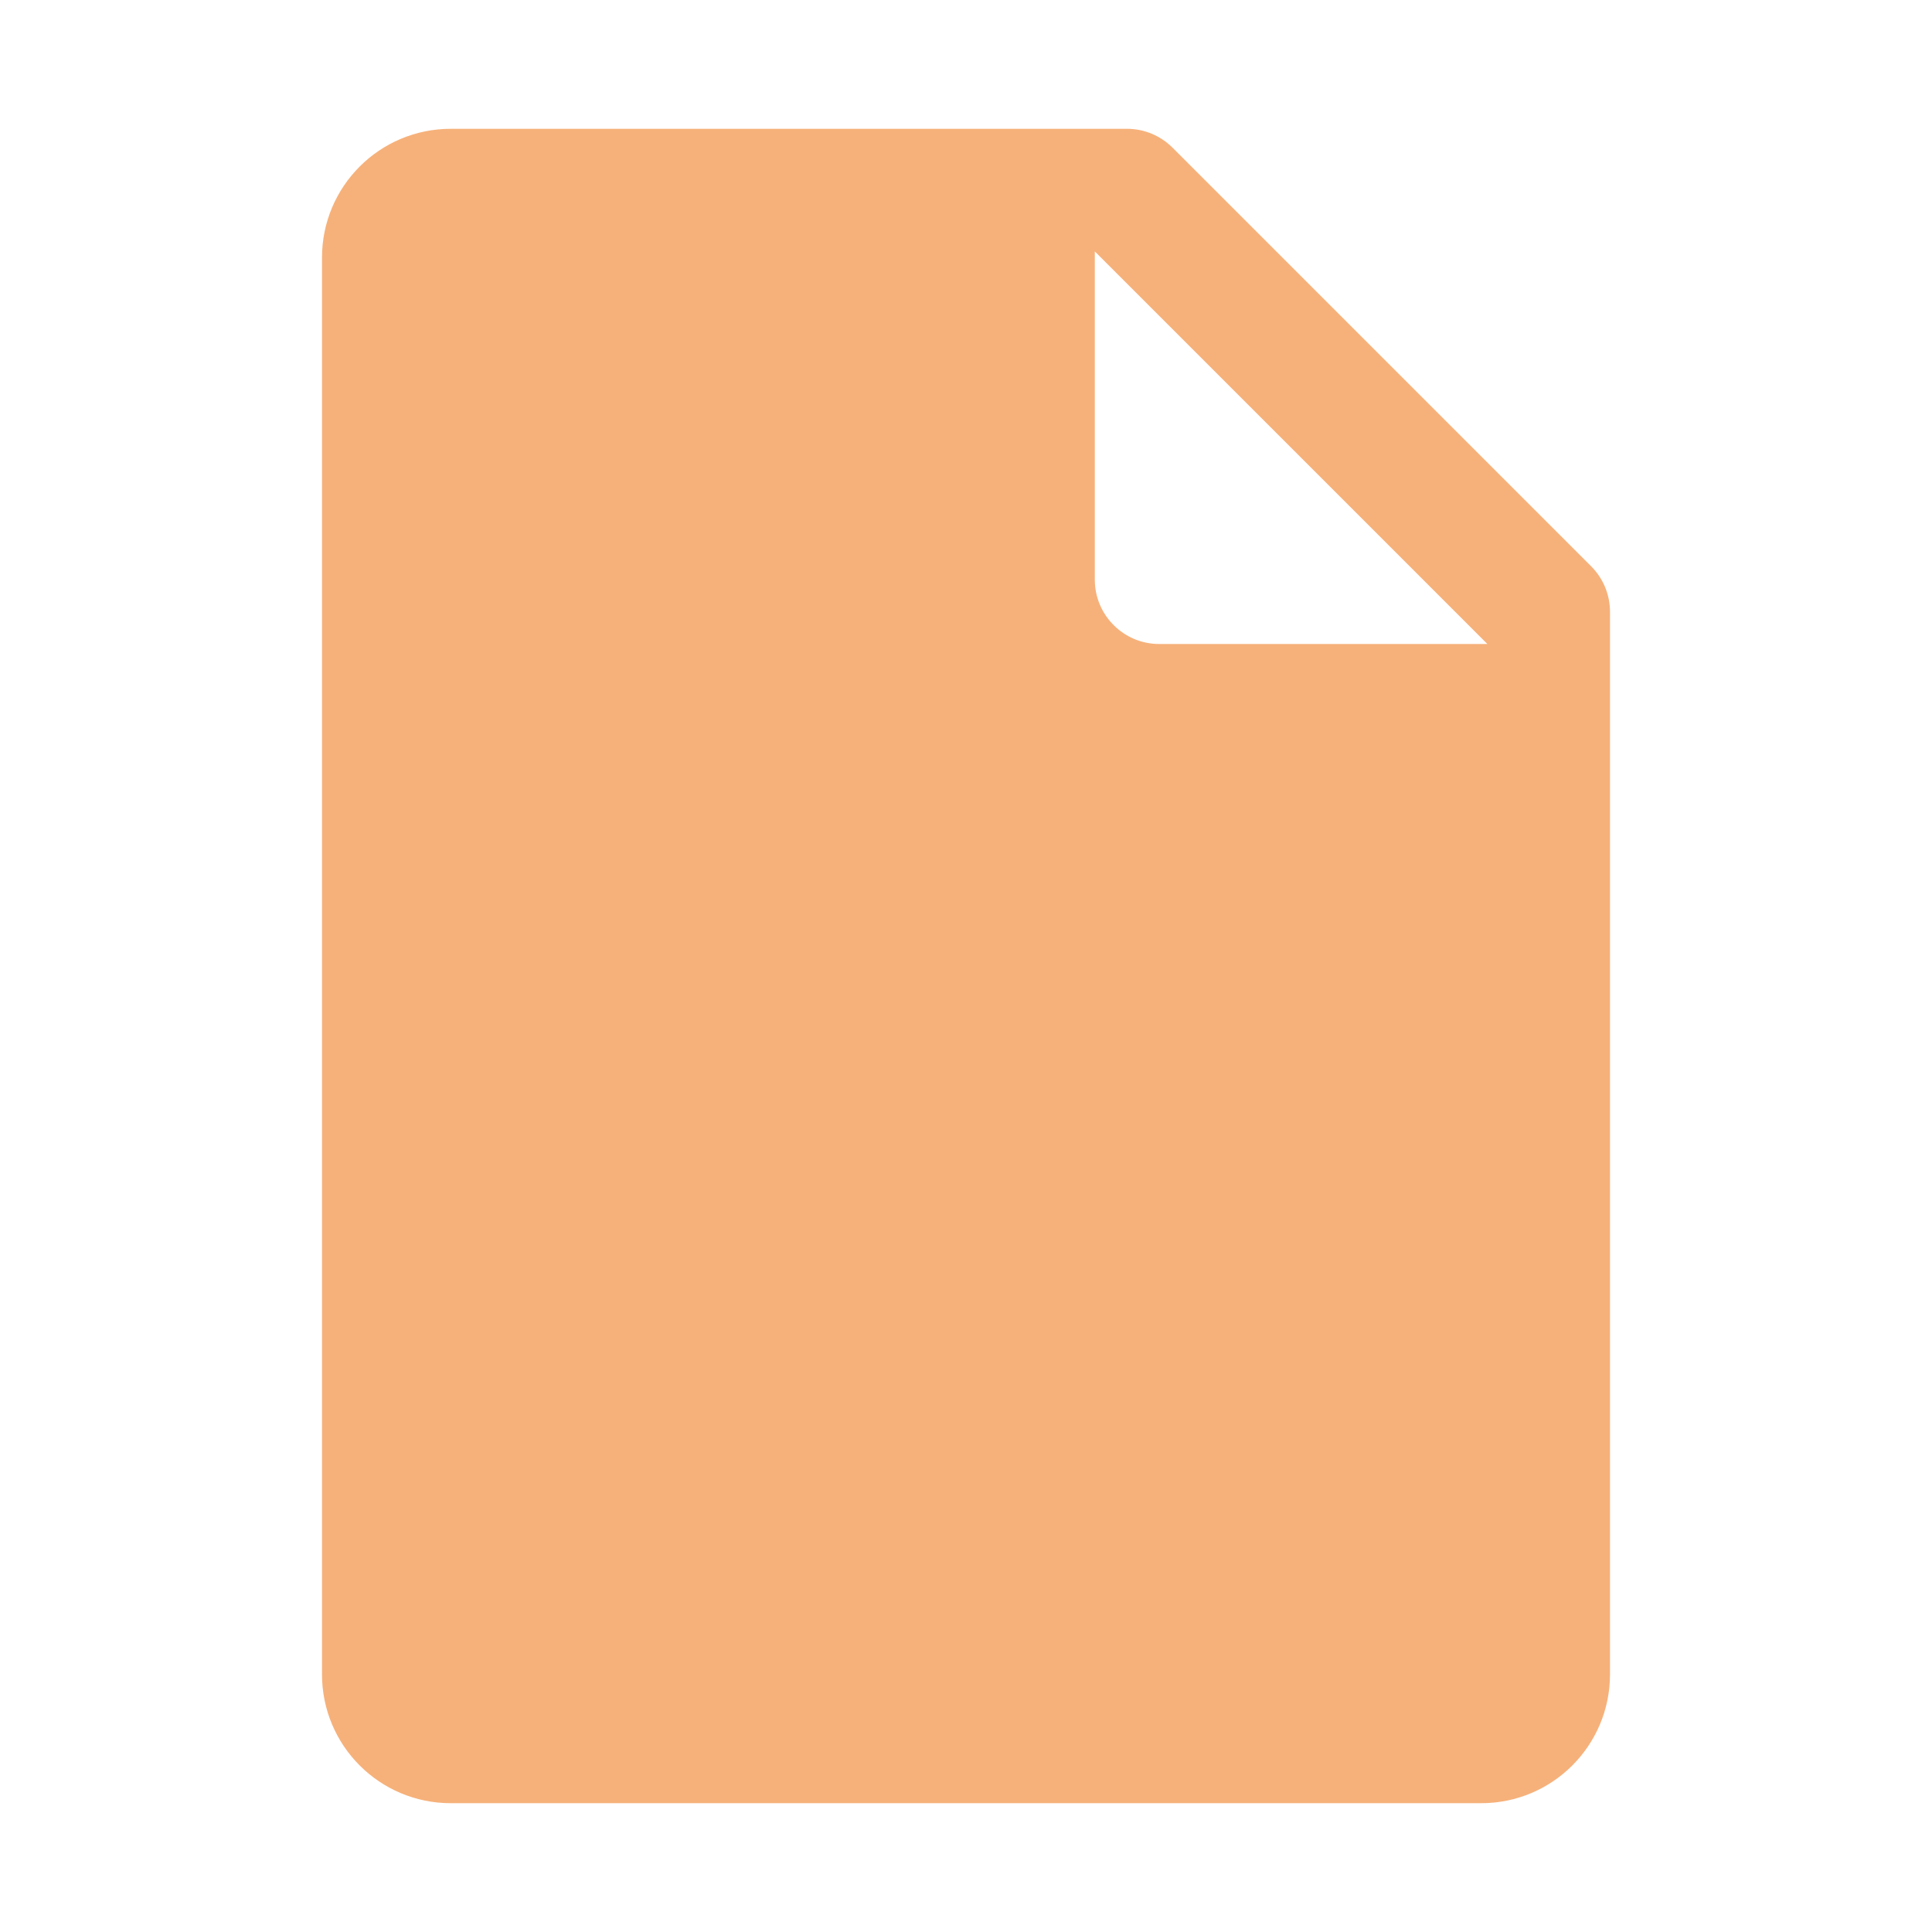
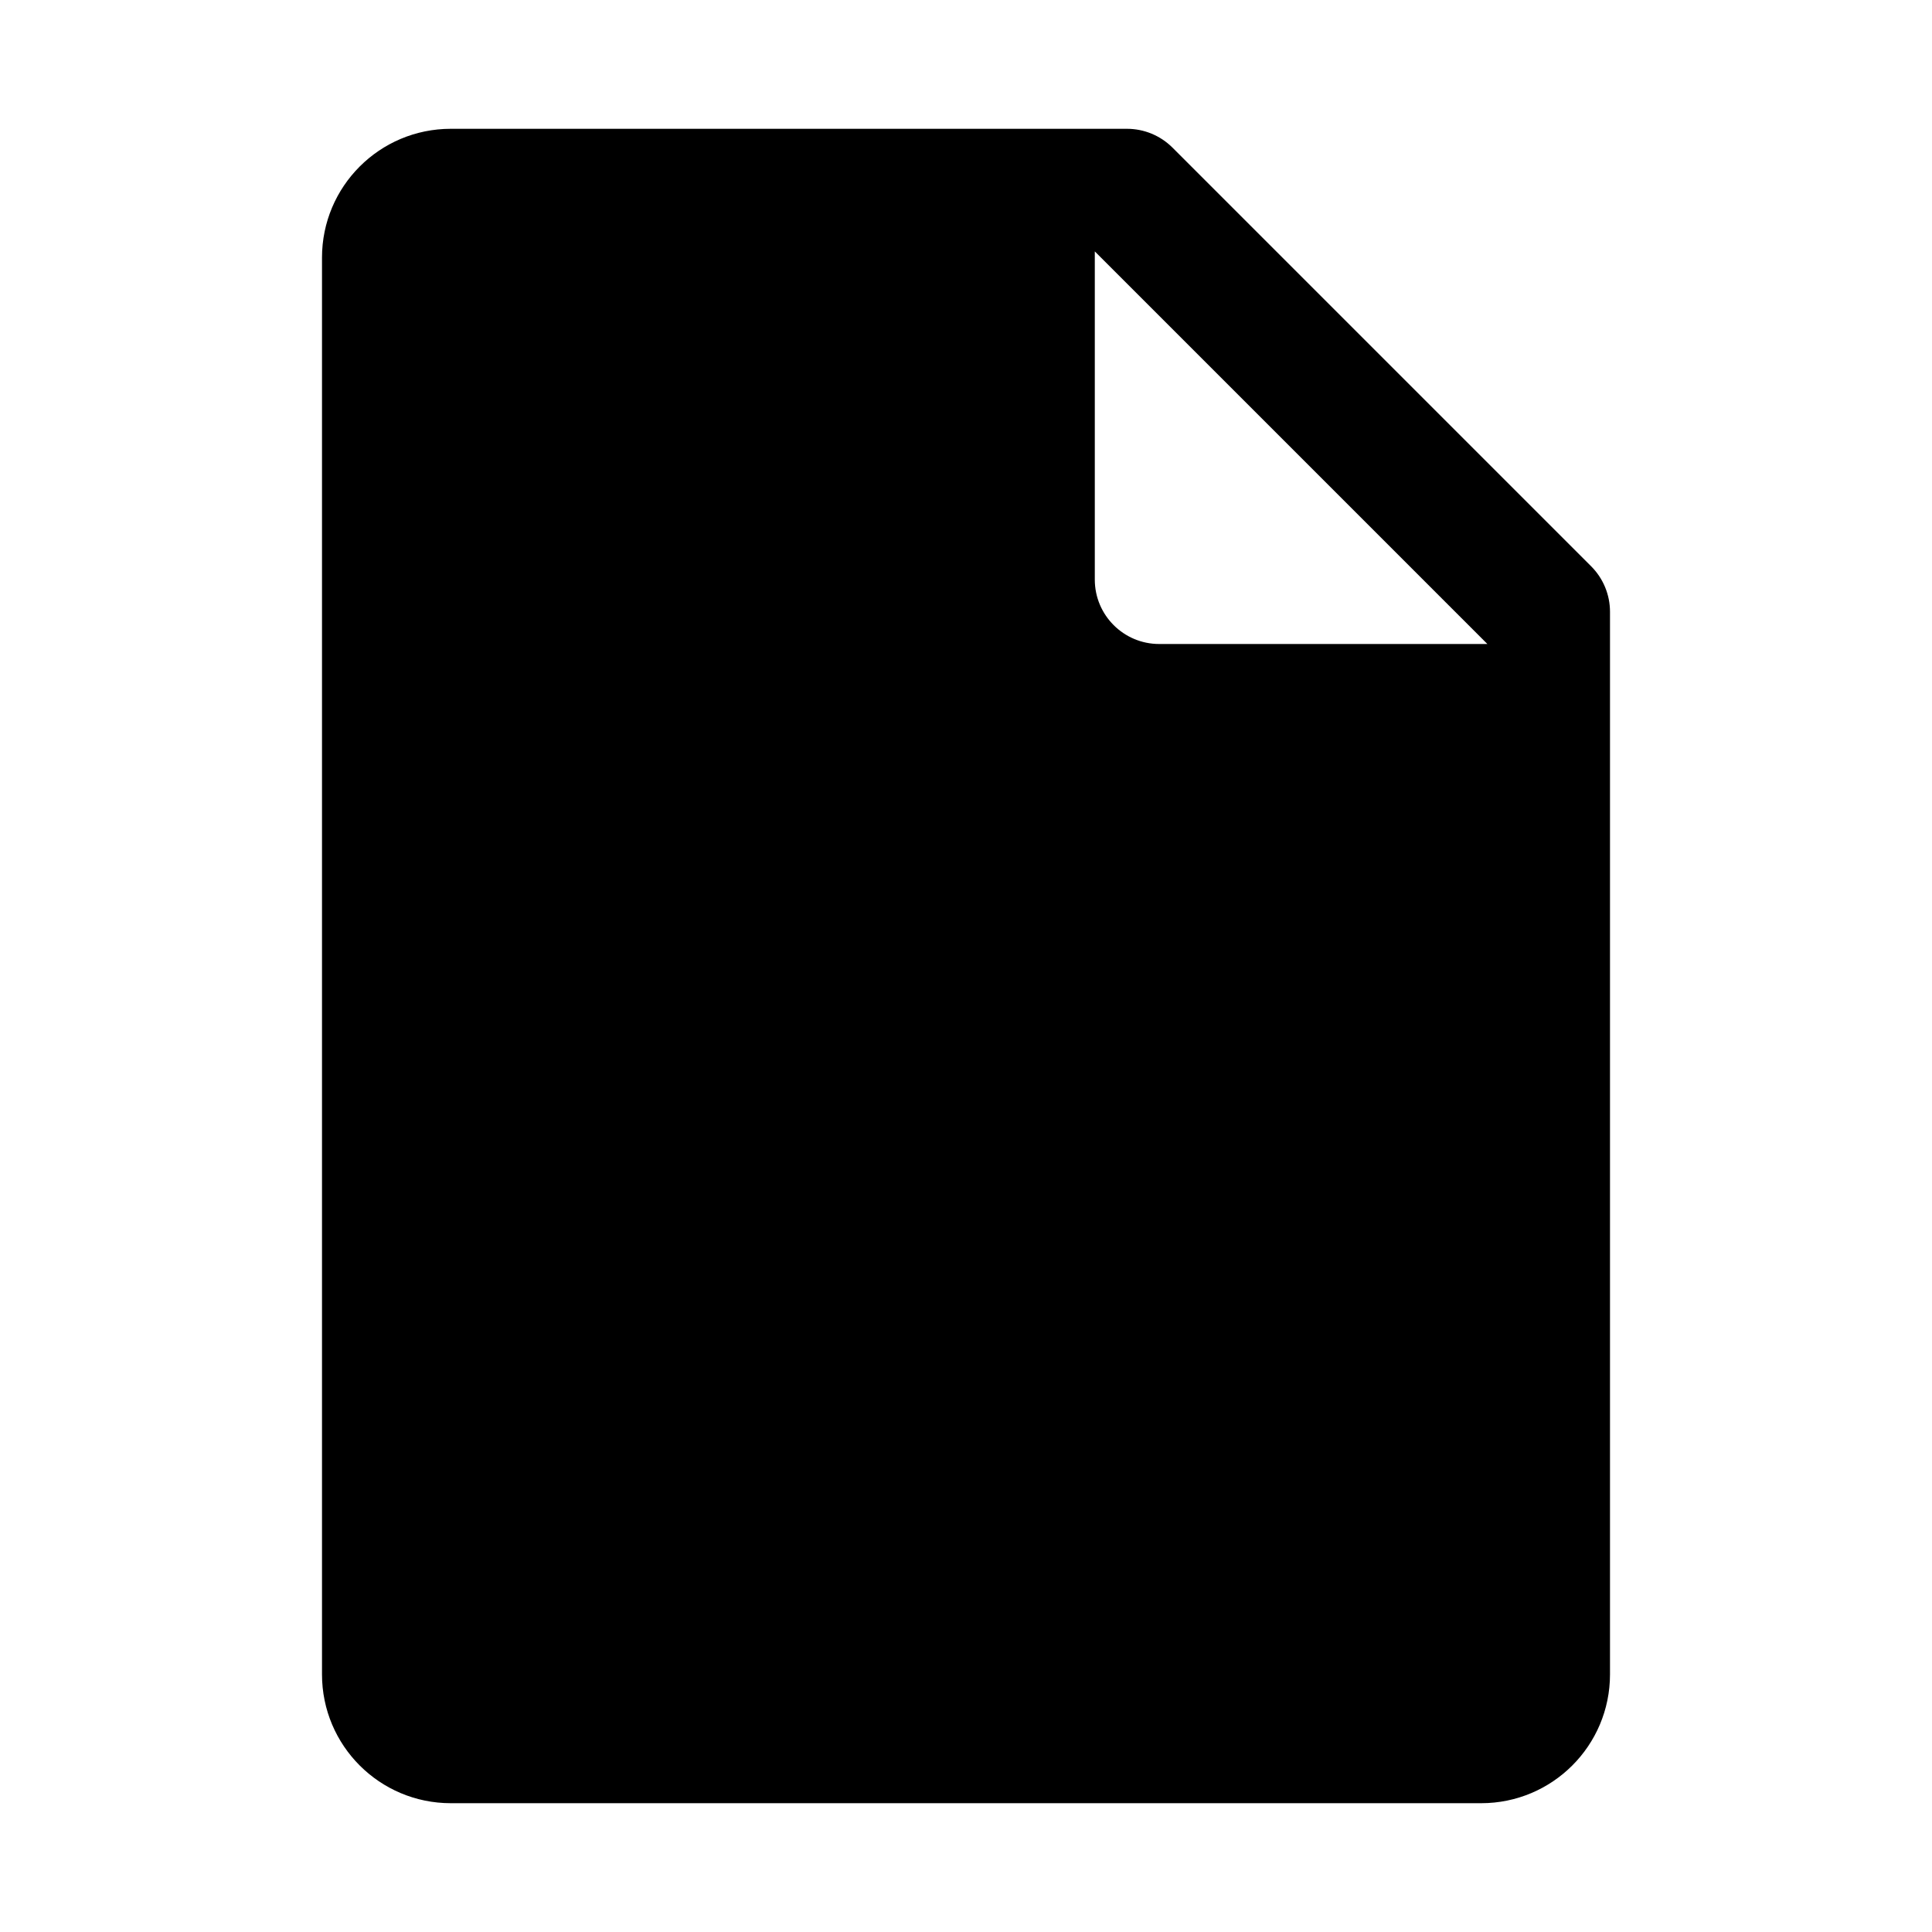
<svg xmlns="http://www.w3.org/2000/svg" viewBox="0,0,256,256" width="480px" height="480px">
-   <g fill="#f6b17a" fill-rule="nonzero" stroke="none" stroke-width="1" stroke-linecap="butt" stroke-linejoin="miter" stroke-miterlimit="10" stroke-dasharray="" stroke-dashoffset="0" font-family="none" font-weight="none" font-size="none" text-anchor="none" style="mix-blend-mode: normal">
+   <g fill-rule="nonzero" stroke="none" stroke-width="1" stroke-linecap="butt" stroke-linejoin="miter" stroke-miterlimit="10" stroke-dasharray="" stroke-dashoffset="0" font-family="none" font-weight="none" font-size="none" text-anchor="none" style="mix-blend-mode: normal">
    <g transform="scale(8.53333,8.53333)">
      <path d="M24.707,8.793l-6.5,-6.5c-0.188,-0.188 -0.442,-0.293 -0.707,-0.293h-10.5c-1.105,0 -2,0.895 -2,2v22c0,1.105 0.895,2 2,2h16c1.105,0 2,-0.895 2,-2v-16.5c0,-0.265 -0.105,-0.519 -0.293,-0.707zM18,10c-0.552,0 -1,-0.448 -1,-1v-5.096l6.096,6.096z" />
    </g>
  </g>
</svg>
